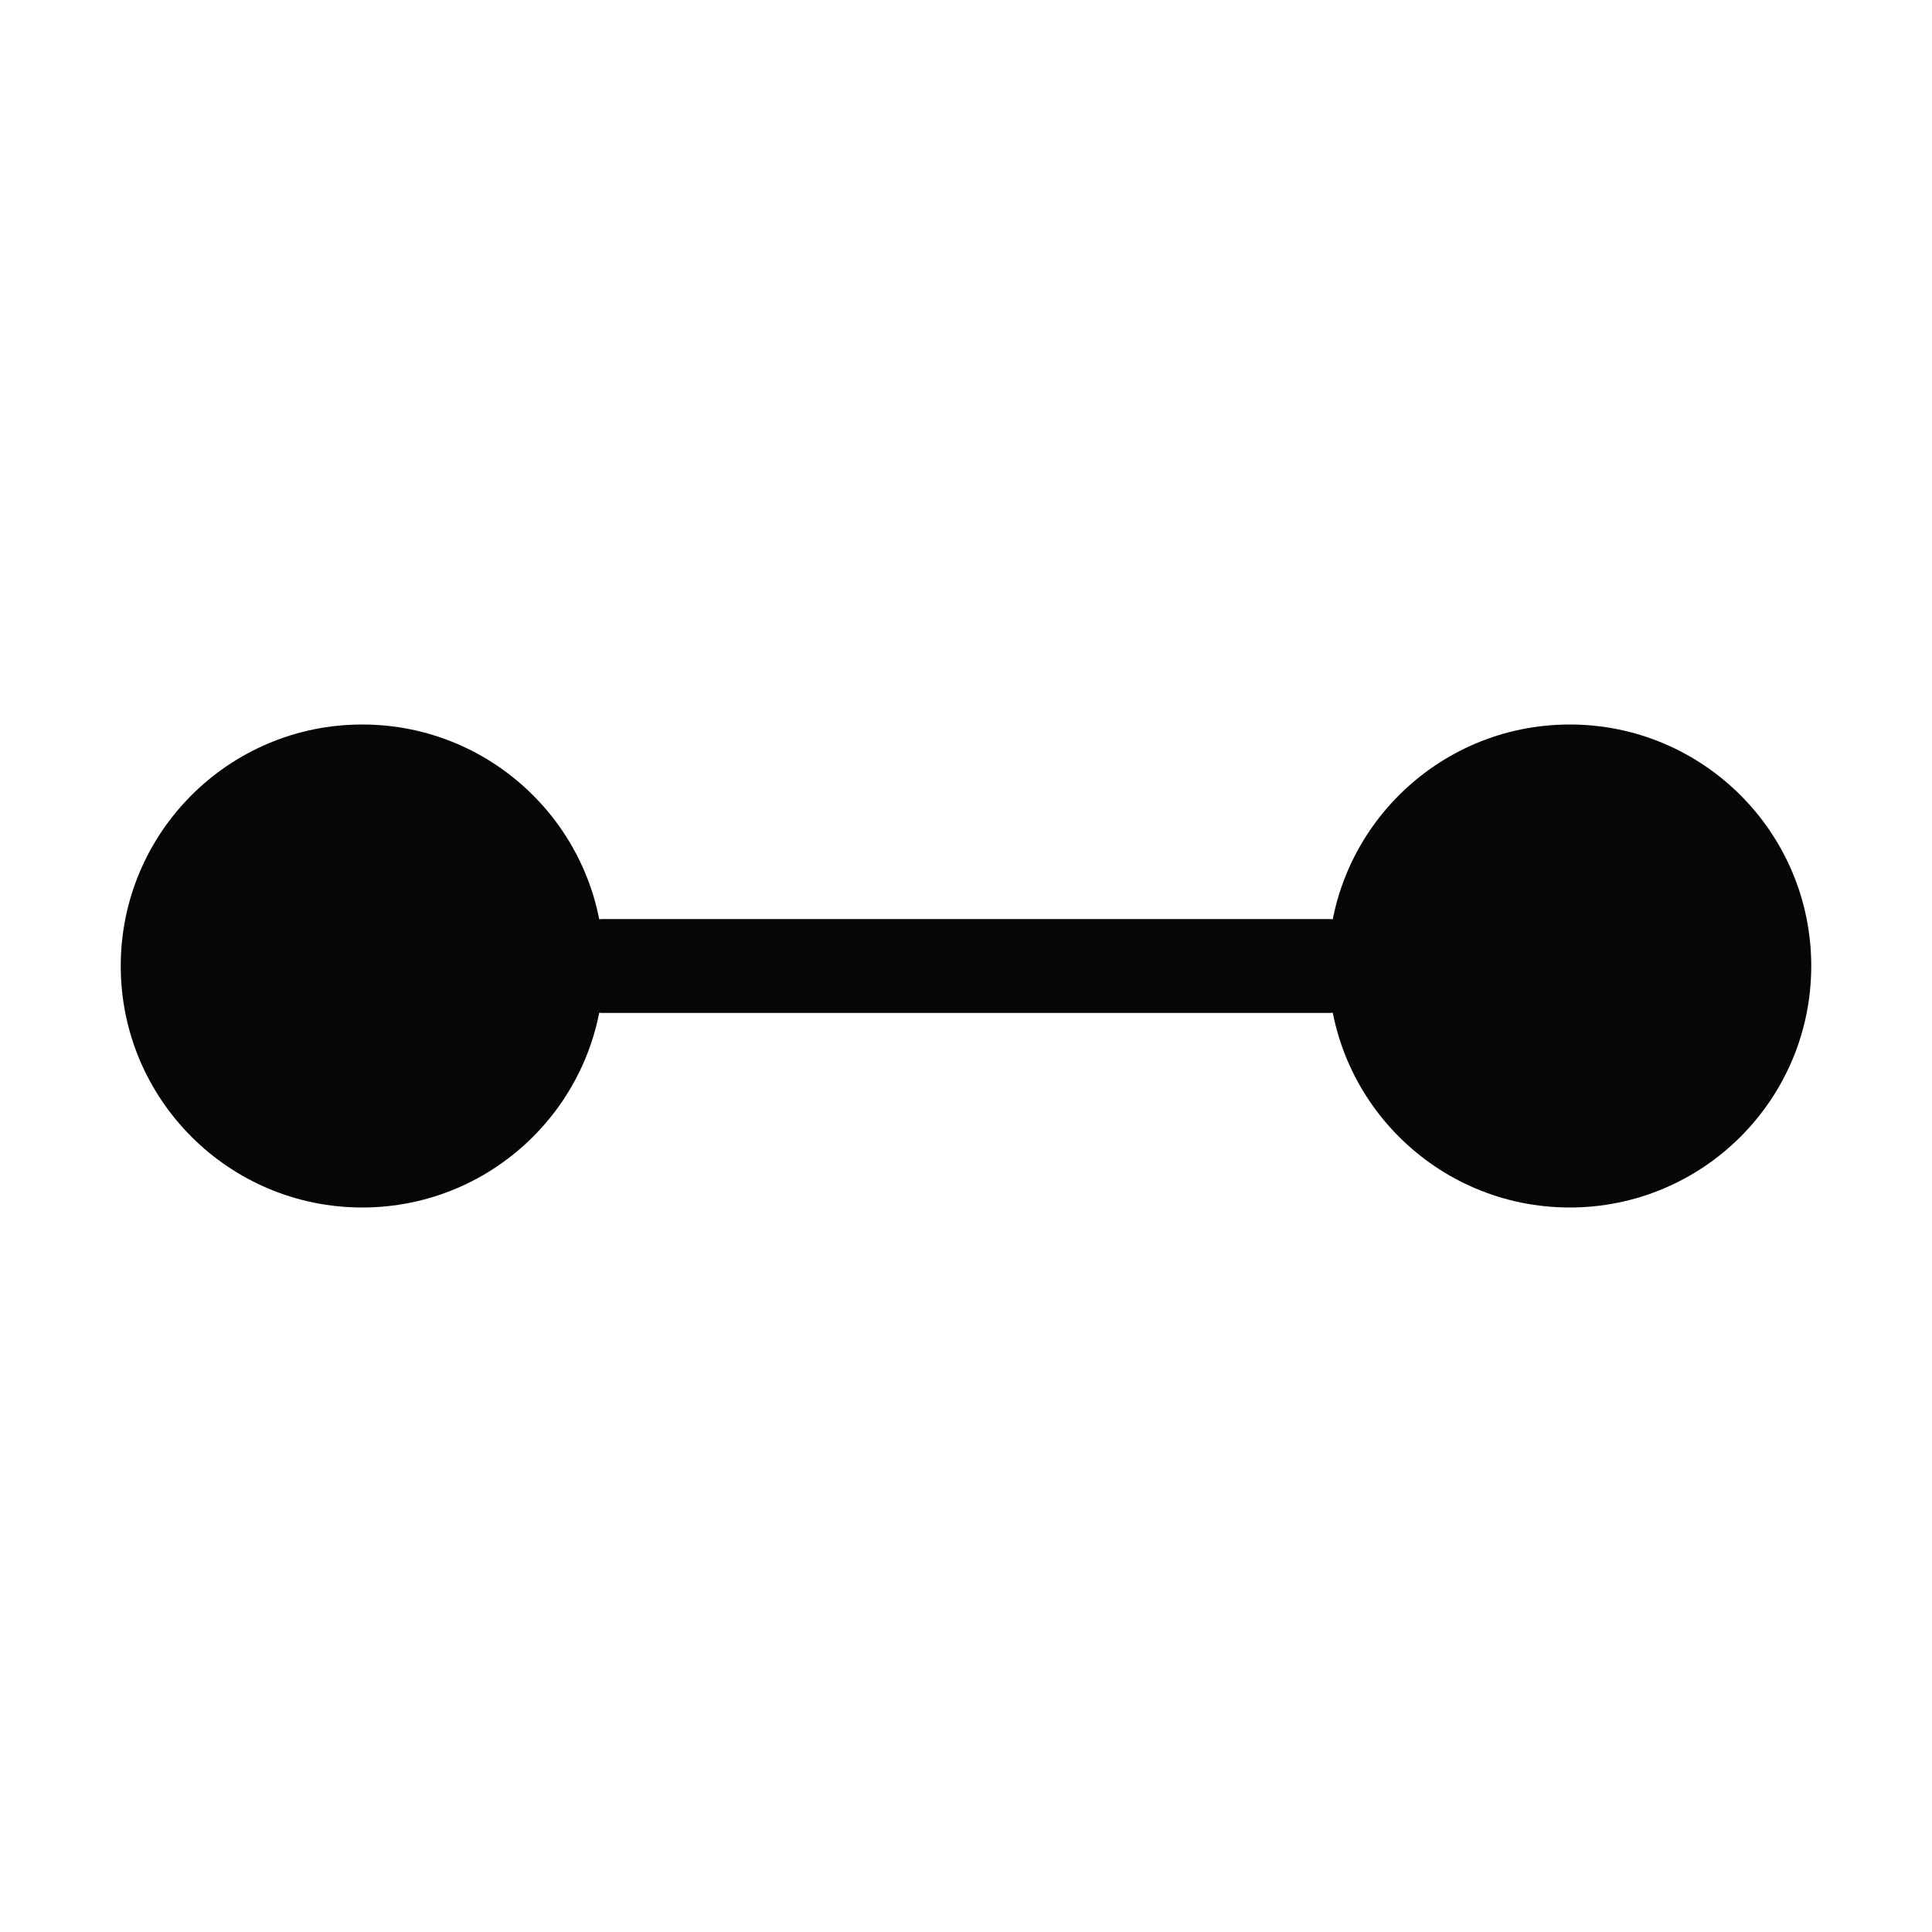
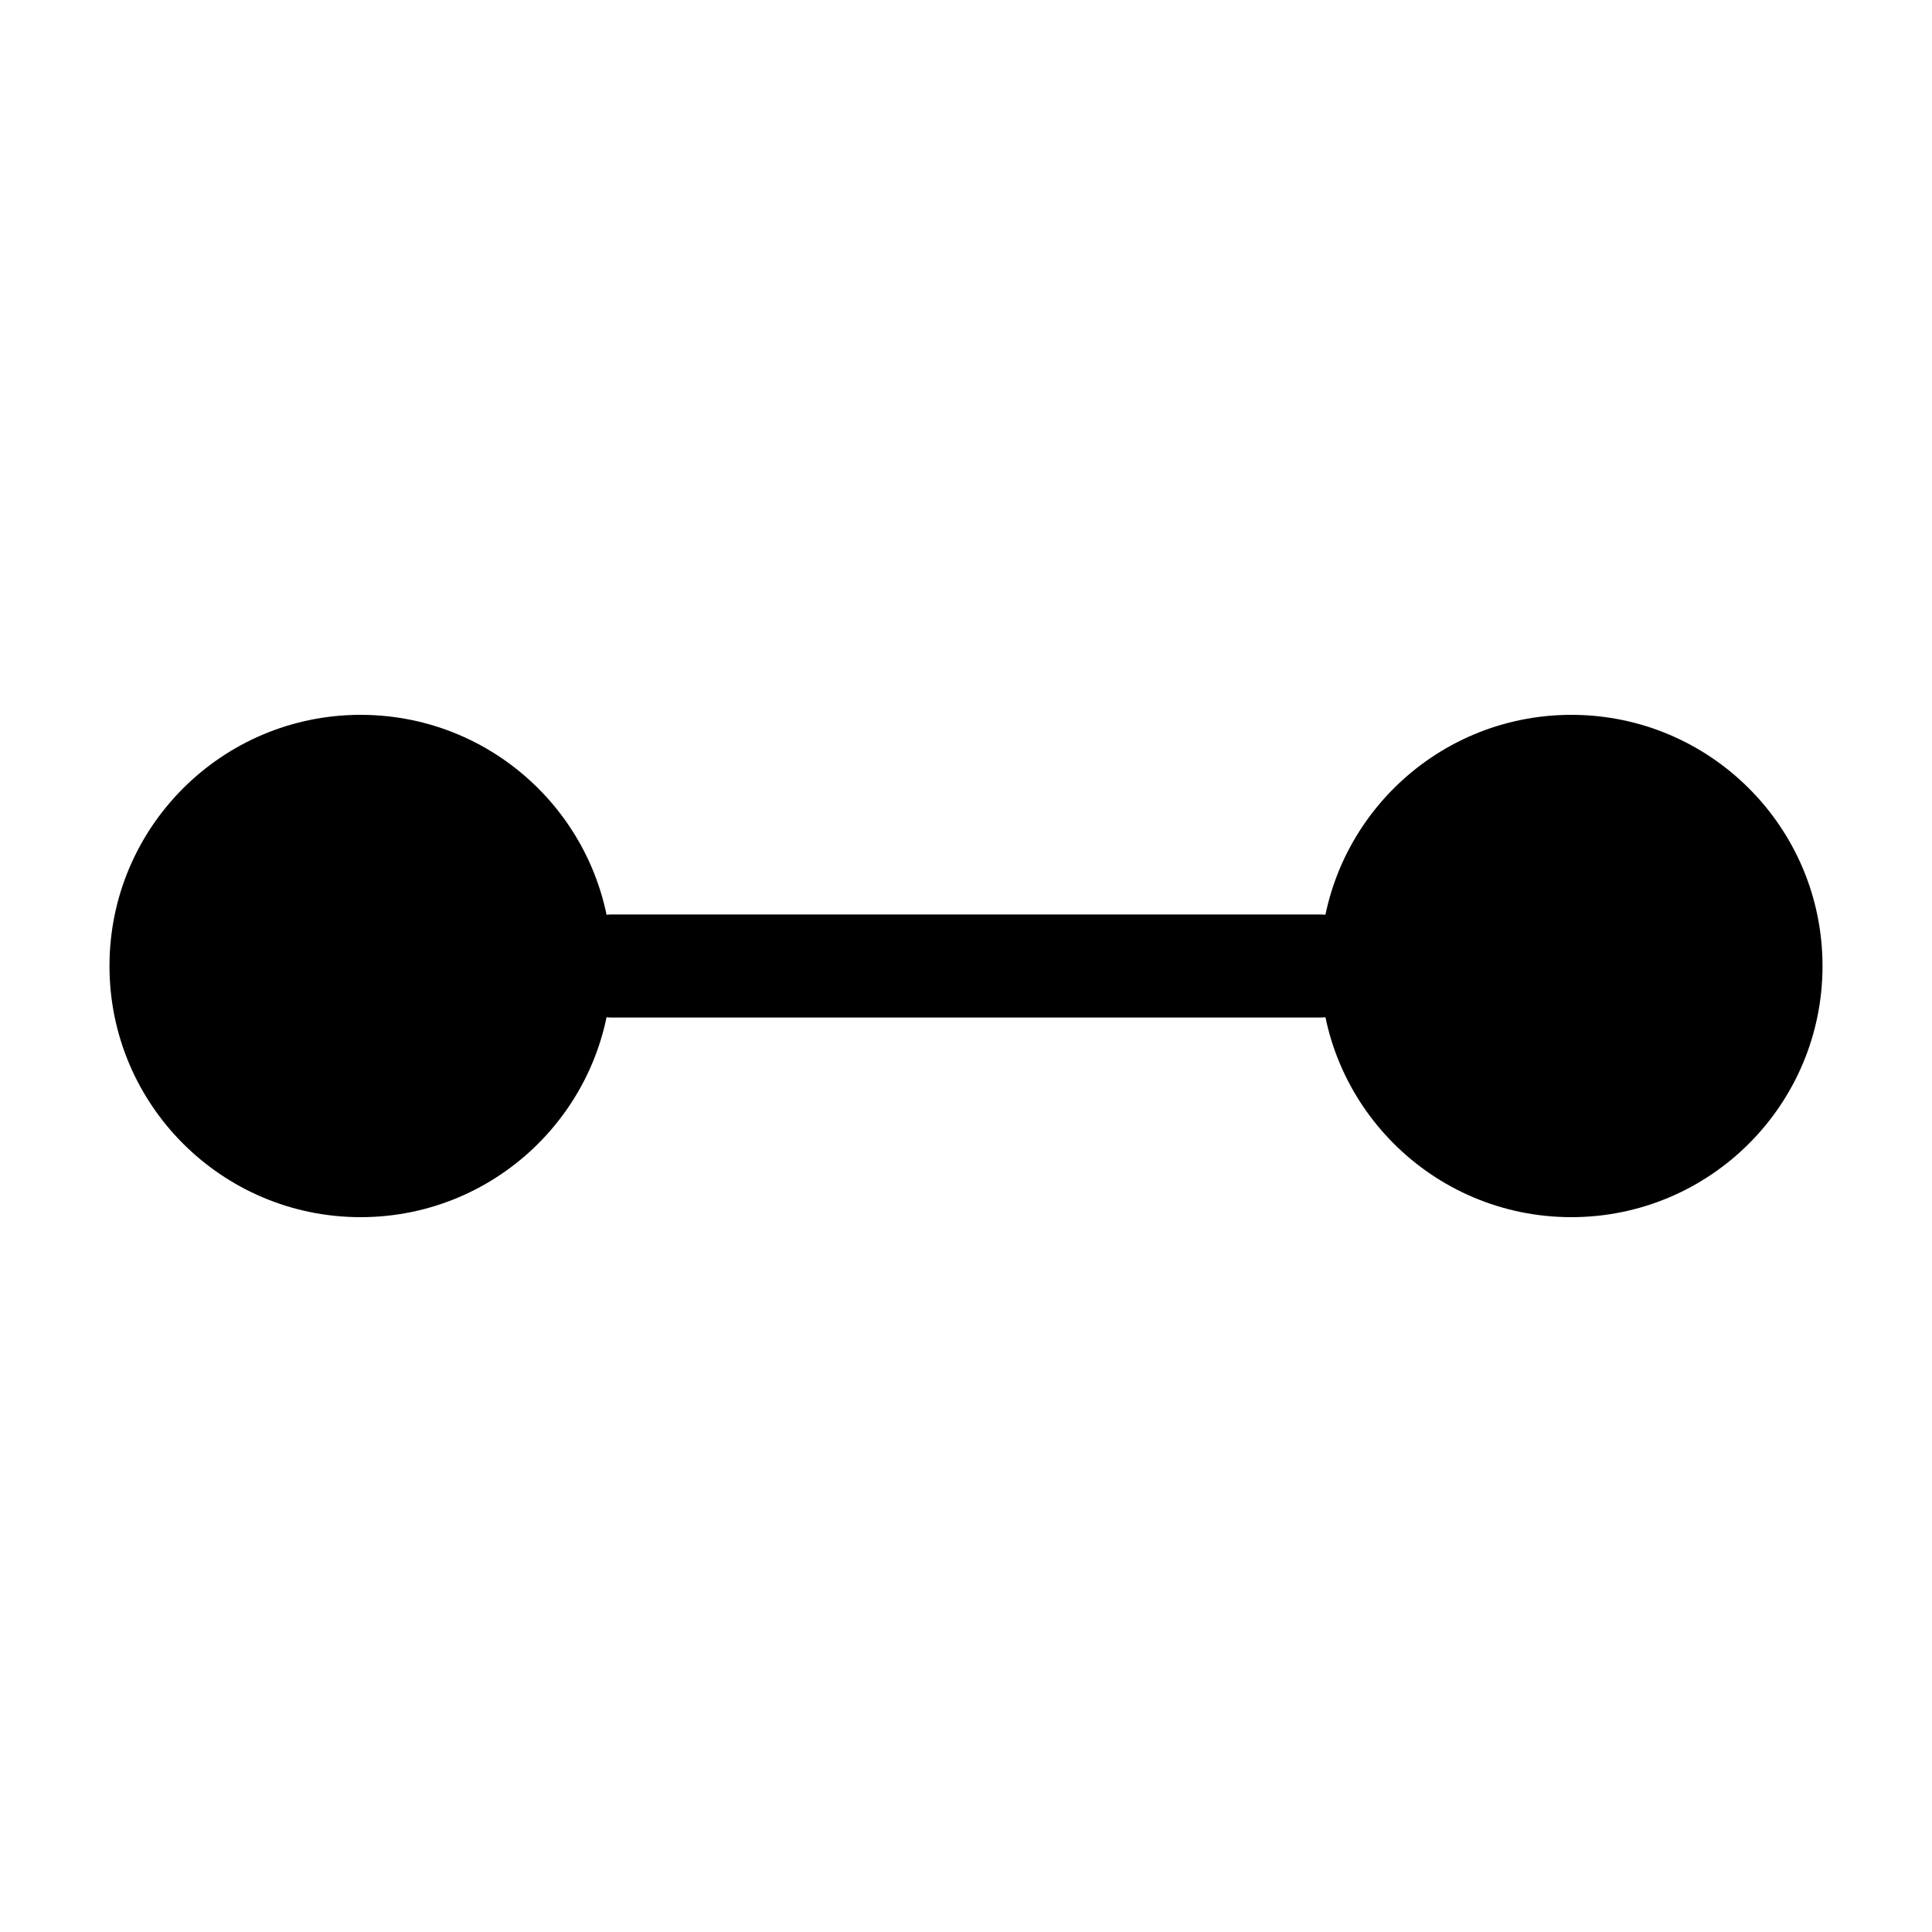
- <svg xmlns="http://www.w3.org/2000/svg" viewBox="0 0 144 144">
-   <rect width="144" height="144" fill="#fff" />
-   <path d="M45 72h54" fill="none" stroke="#050606" stroke-linecap="round" stroke-width="7" />
-   <circle cx="27" cy="72" r="18" fill="#050606" />
-   <circle cx="117" cy="72" r="18" fill="#050606" />
+ <svg xmlns="http://www.w3.org/2000/svg" viewBox="0 0 150 150">
+   <rect width="150" height="150" fill="#fff" />
+   <path d="M47.5 75h55" fill="none" stroke="#000" stroke-linecap="round" stroke-width="8" />
+   <circle cx="28" cy="75" r="19.5" fill="#000" />
+   <circle cx="122" cy="75" r="19.5" fill="#000" />
</svg>
